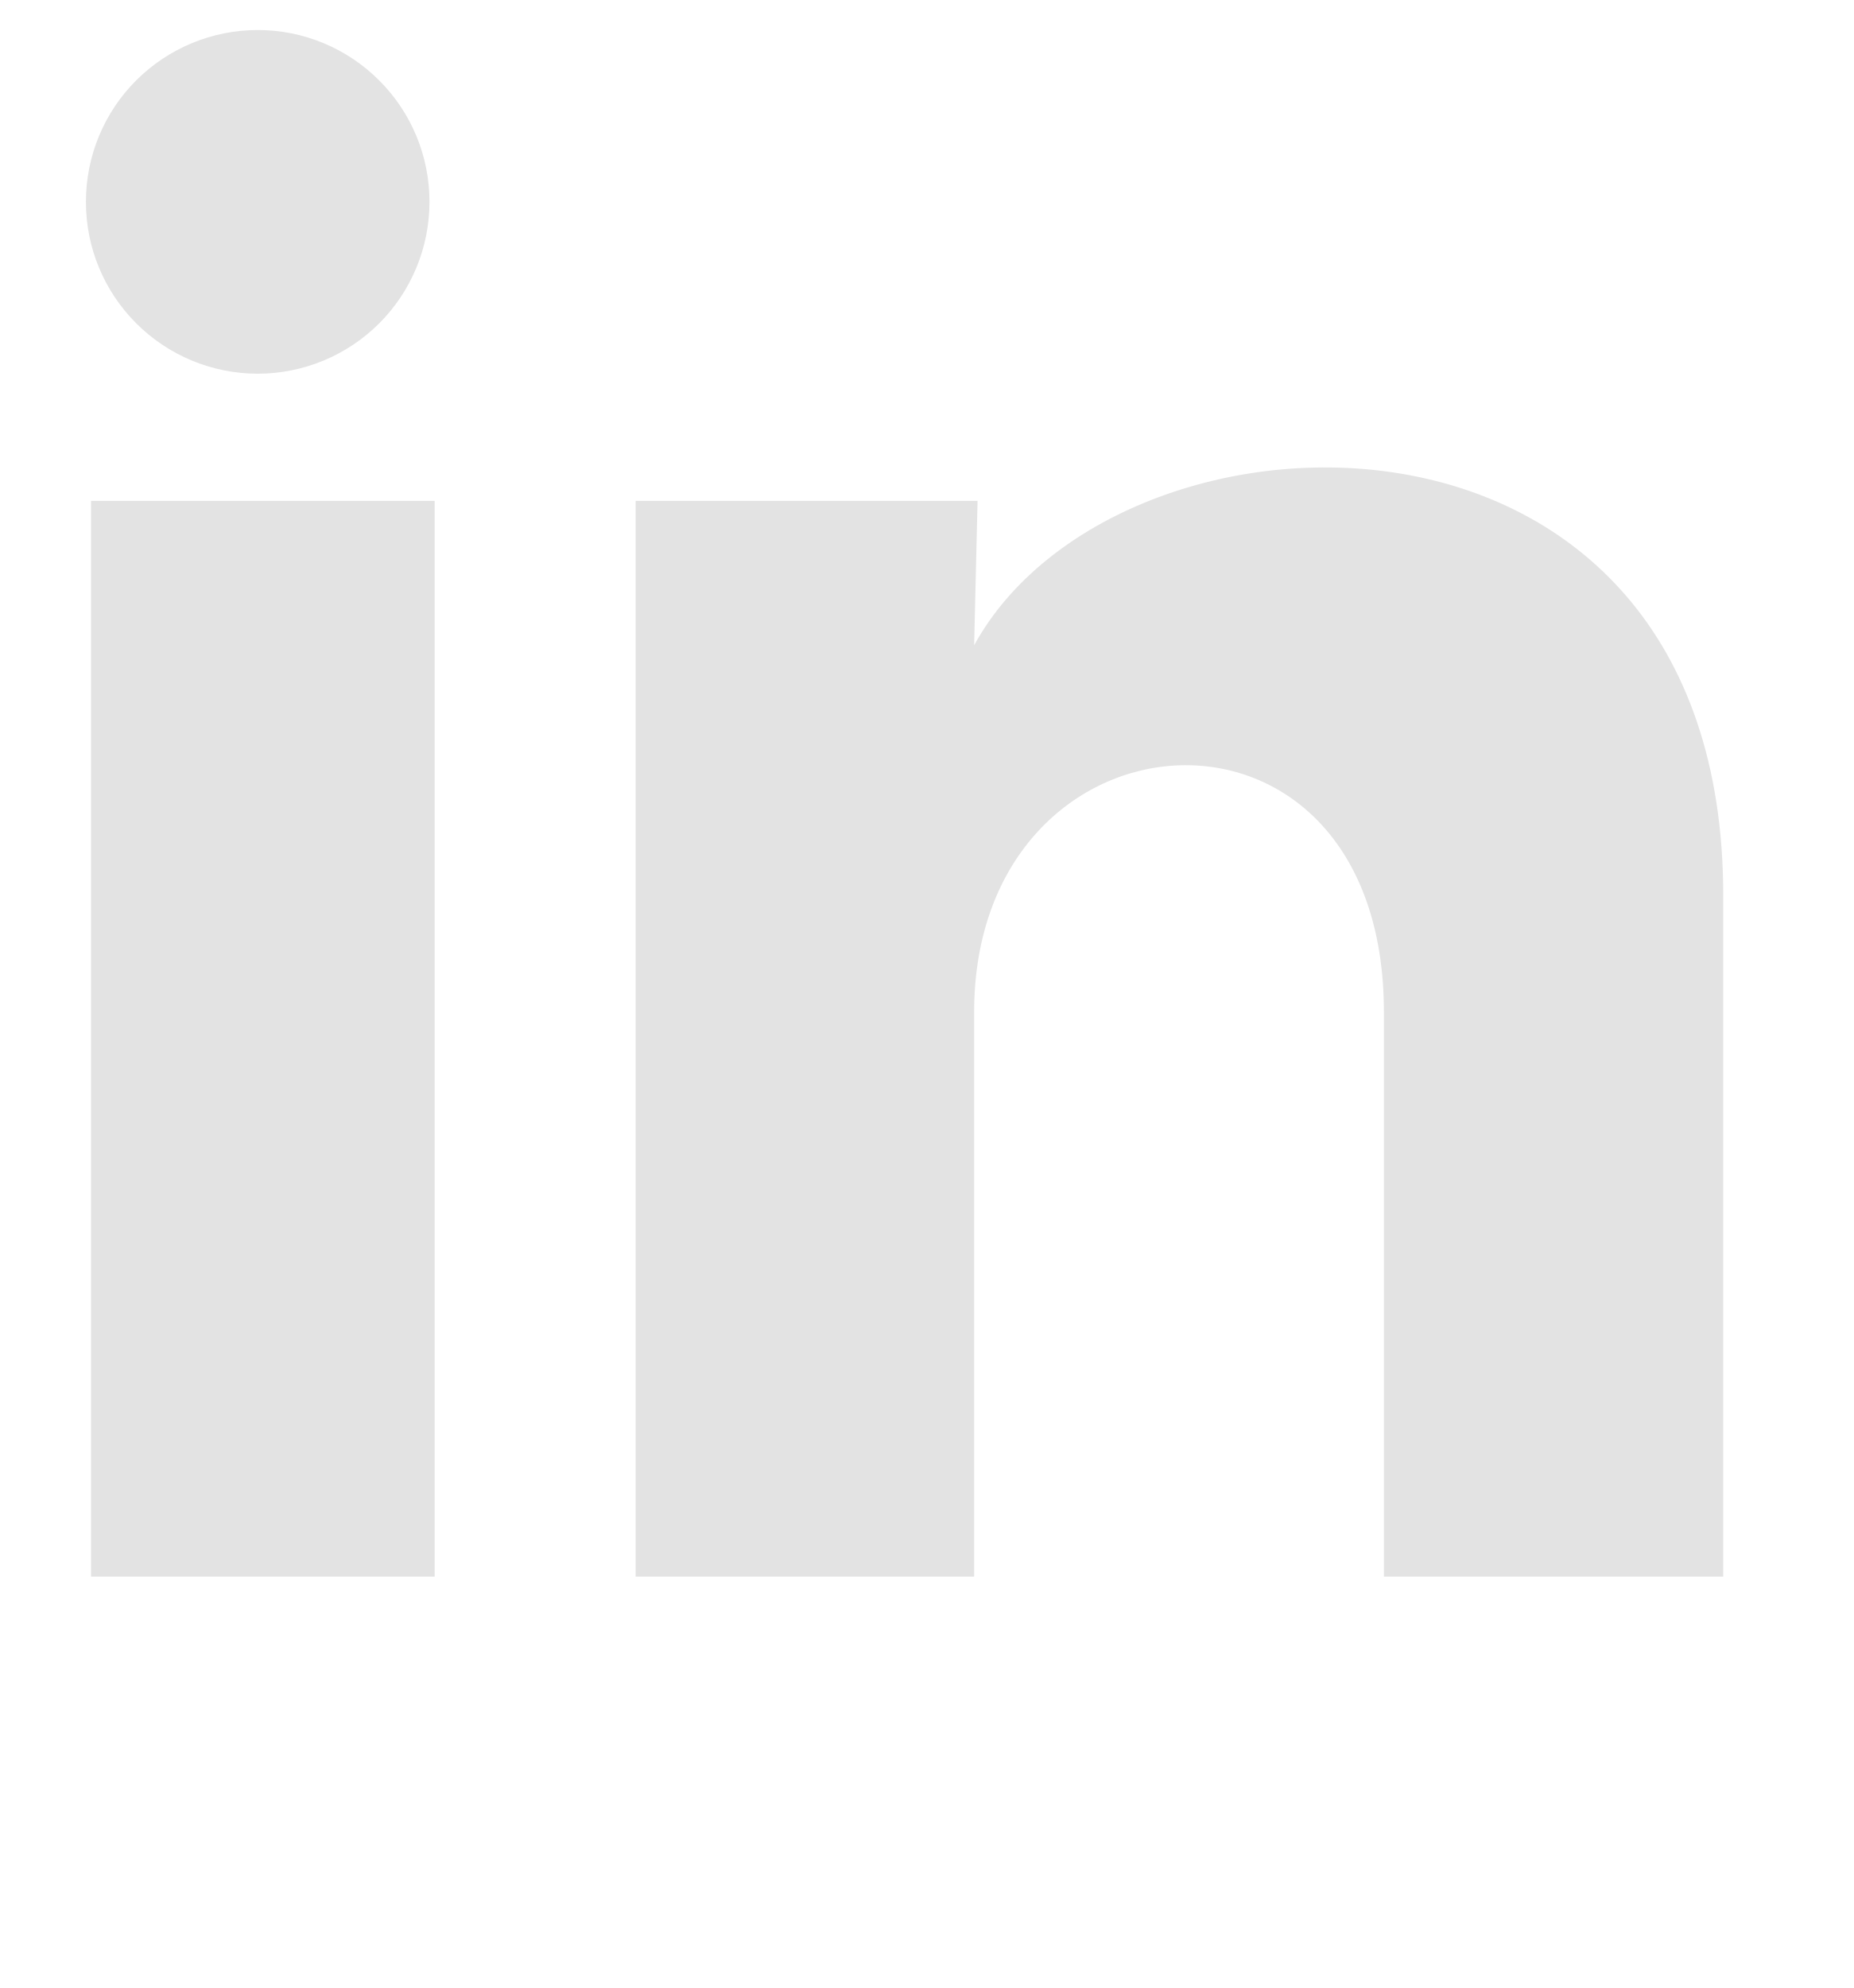
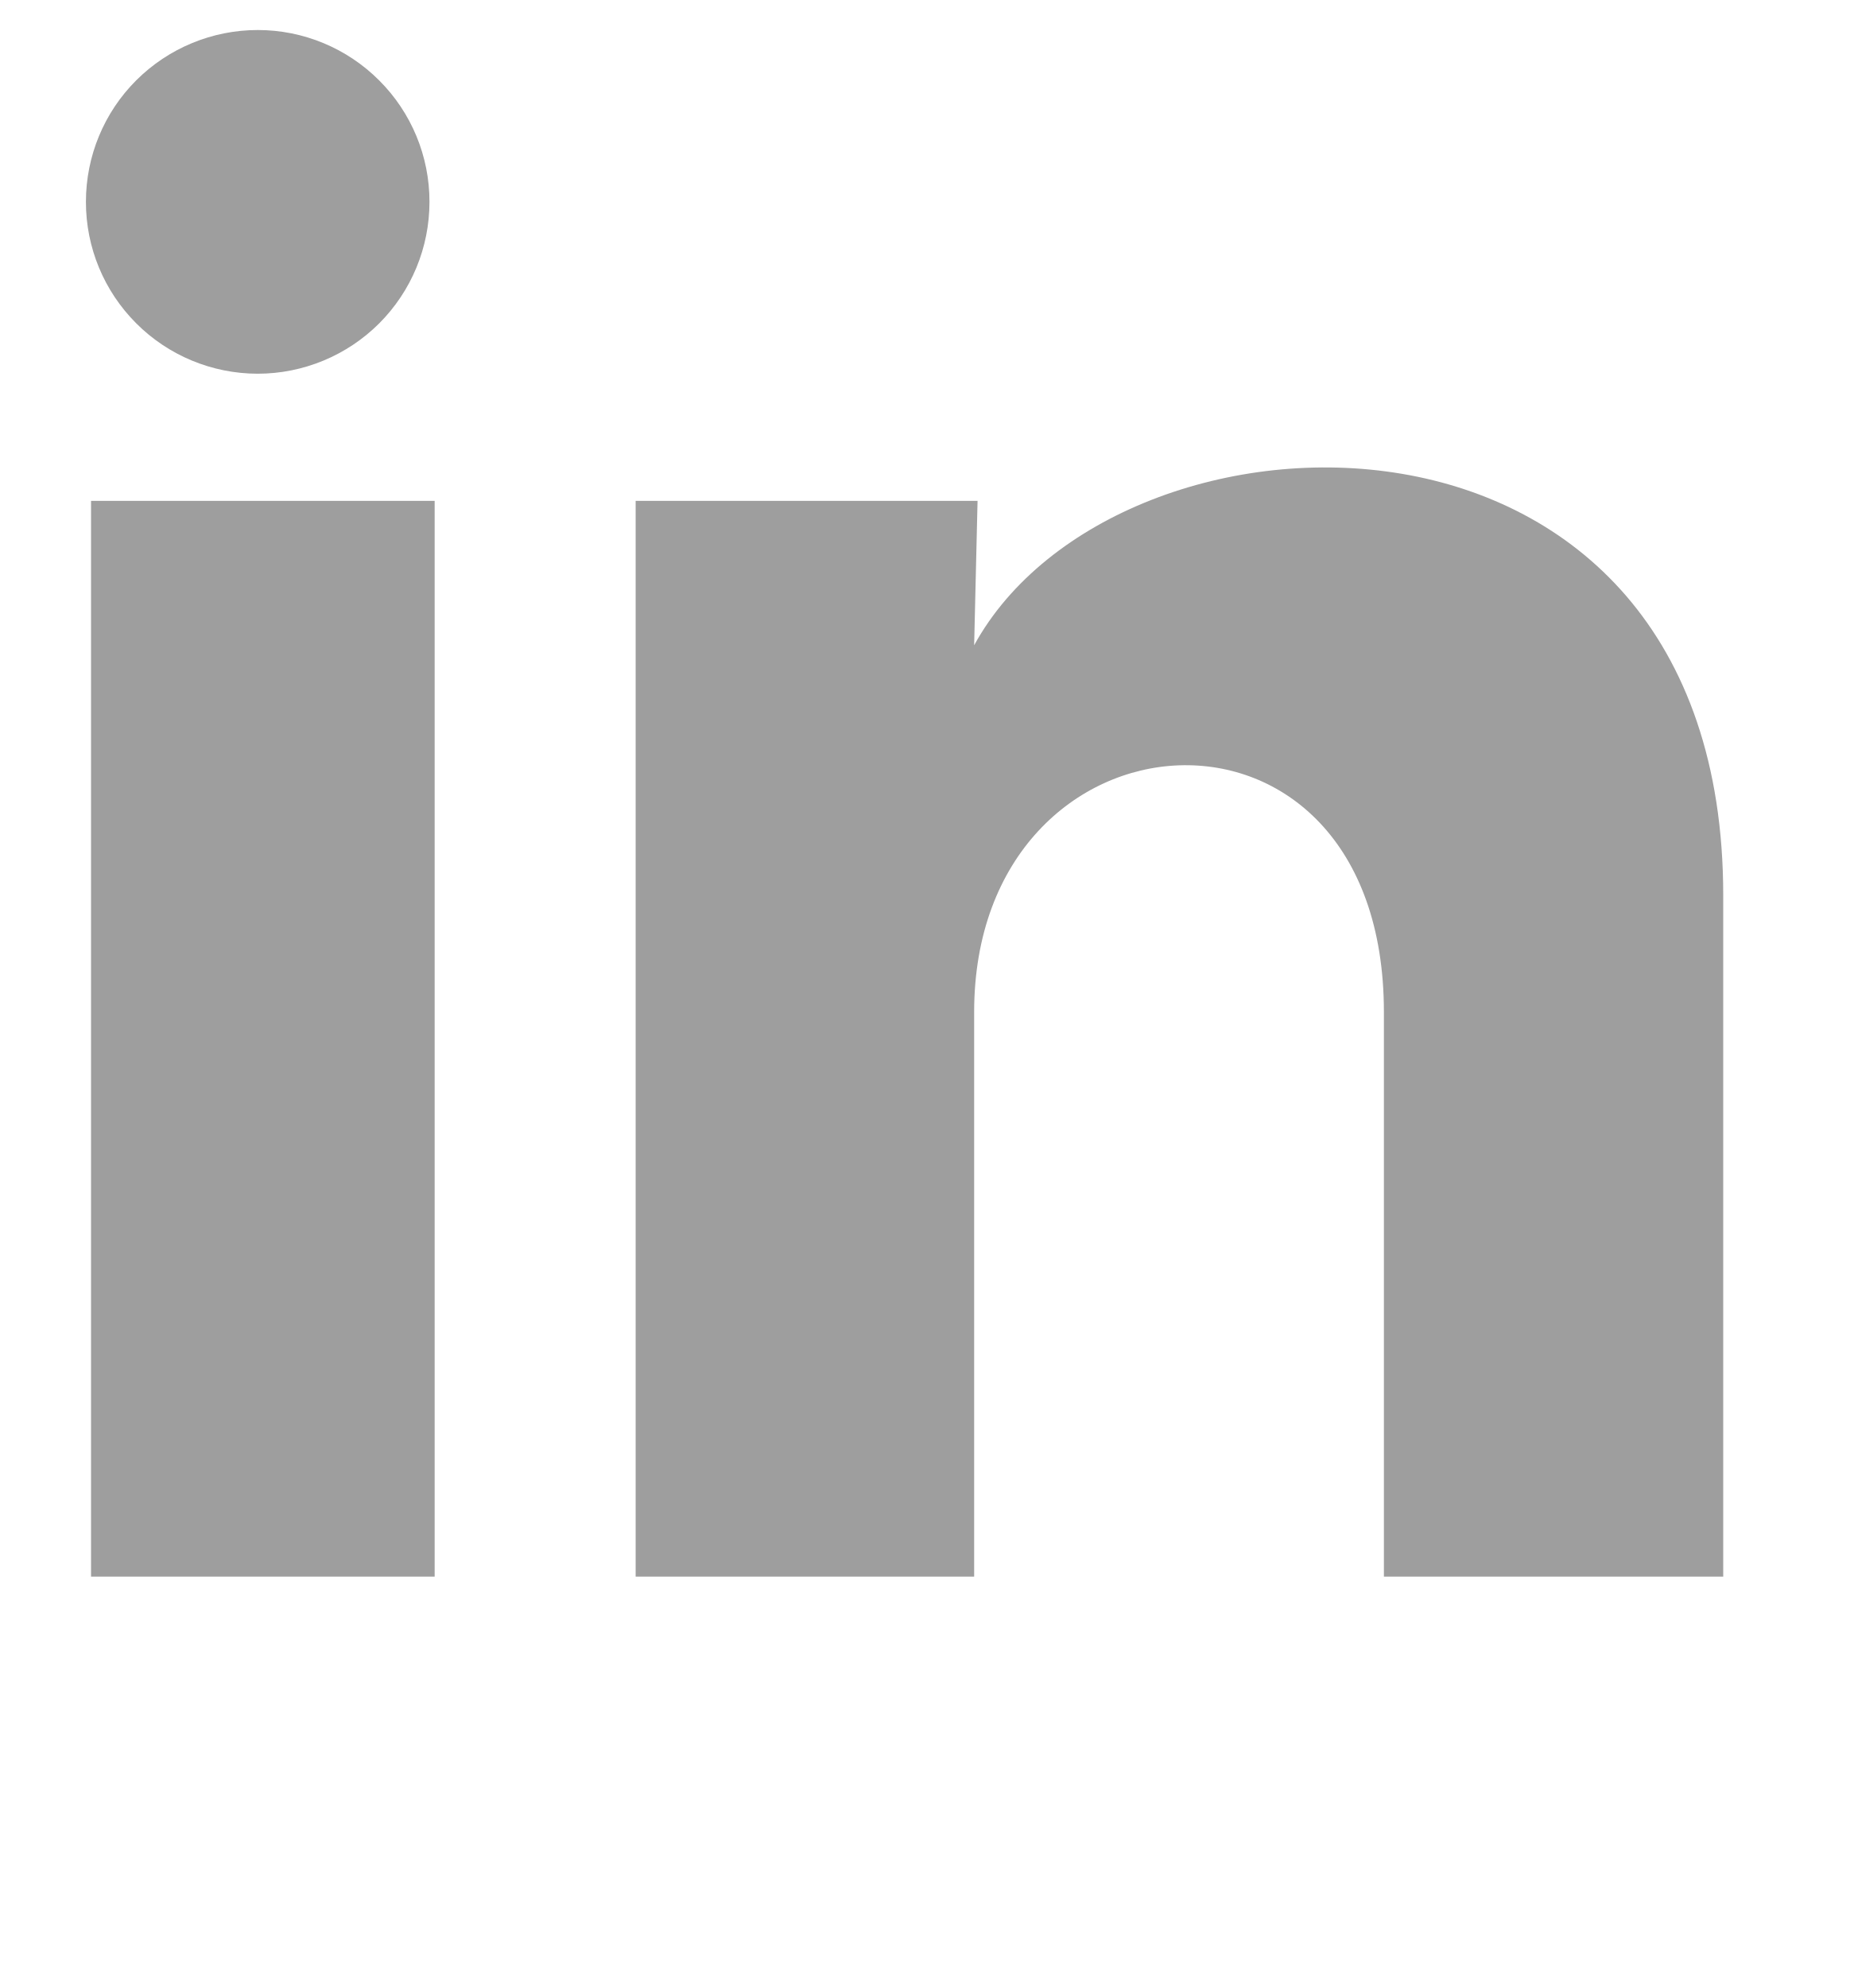
<svg xmlns="http://www.w3.org/2000/svg" width="18.65" height="20" viewBox="0 0 25 26" fill="none">
-   <path d="M5.793 2.318C5.793 2.933 5.549 3.522 5.114 3.957C4.679 4.391 4.089 4.635 3.475 4.635C2.86 4.634 2.271 4.39 1.837 3.955C1.402 3.52 1.158 2.931 1.159 2.316C1.159 1.702 1.403 1.112 1.838 0.678C2.273 0.244 2.863 -0 3.477 2.90078e-07C4.092 0 4.681 0.245 5.115 0.68C5.55 1.114 5.794 1.704 5.793 2.318ZM5.863 6.35H1.228V20.857H5.863V6.35ZM13.186 6.35H8.574V20.857H13.14V13.244C13.14 9.004 18.667 8.61 18.667 13.244V20.857H23.244V11.669C23.244 4.52 15.063 4.786 13.14 8.297L13.186 6.35Z" fill="#E3E3E3" />
+   <path d="M5.793 2.318C5.793 2.933 5.549 3.522 5.114 3.957C4.679 4.391 4.089 4.635 3.475 4.635C2.86 4.634 2.271 4.39 1.837 3.955C1.402 3.52 1.158 2.931 1.159 2.316C1.159 1.702 1.403 1.112 1.838 0.678C2.273 0.244 2.863 -0 3.477 2.90078e-07C4.092 0 4.681 0.245 5.115 0.68C5.55 1.114 5.794 1.704 5.793 2.318ZM5.863 6.35H1.228V20.857H5.863V6.35ZM13.186 6.35H8.574V20.857H13.14V13.244C13.14 9.004 18.667 8.61 18.667 13.244V20.857H23.244V11.669C23.244 4.52 15.063 4.786 13.14 8.297L13.186 6.35Z" fill="#9e9e9e" />
</svg>
